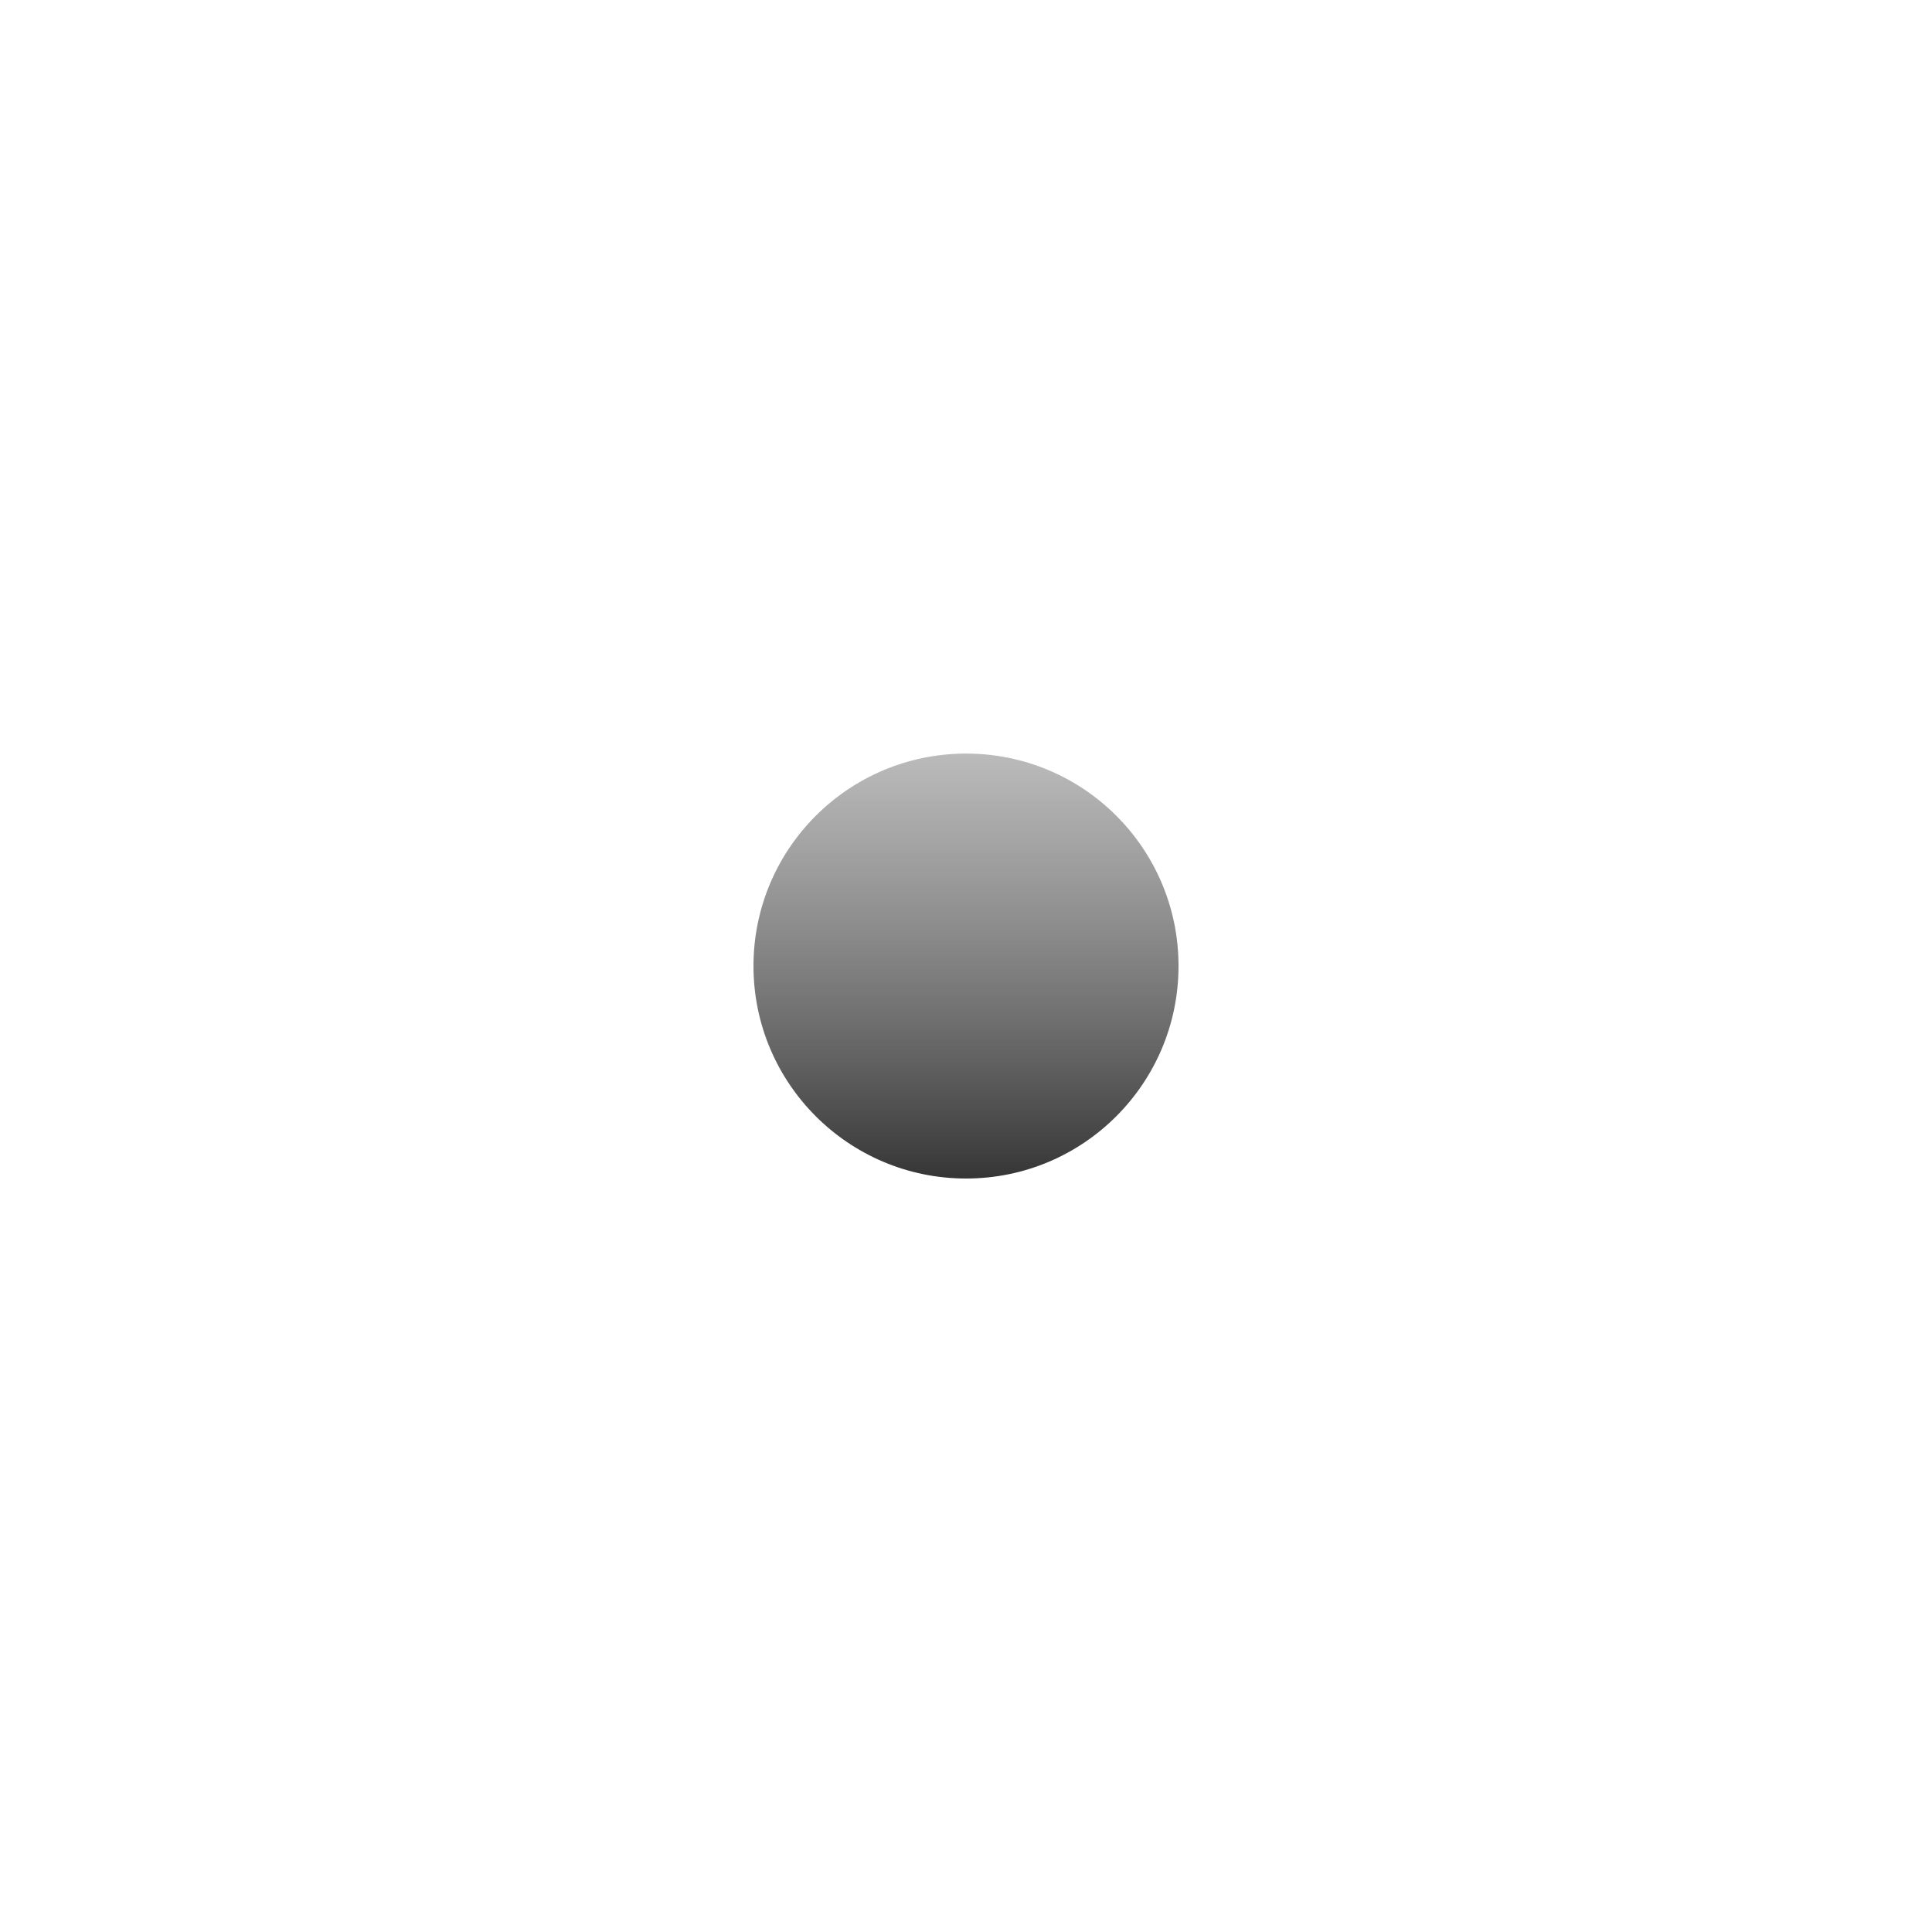
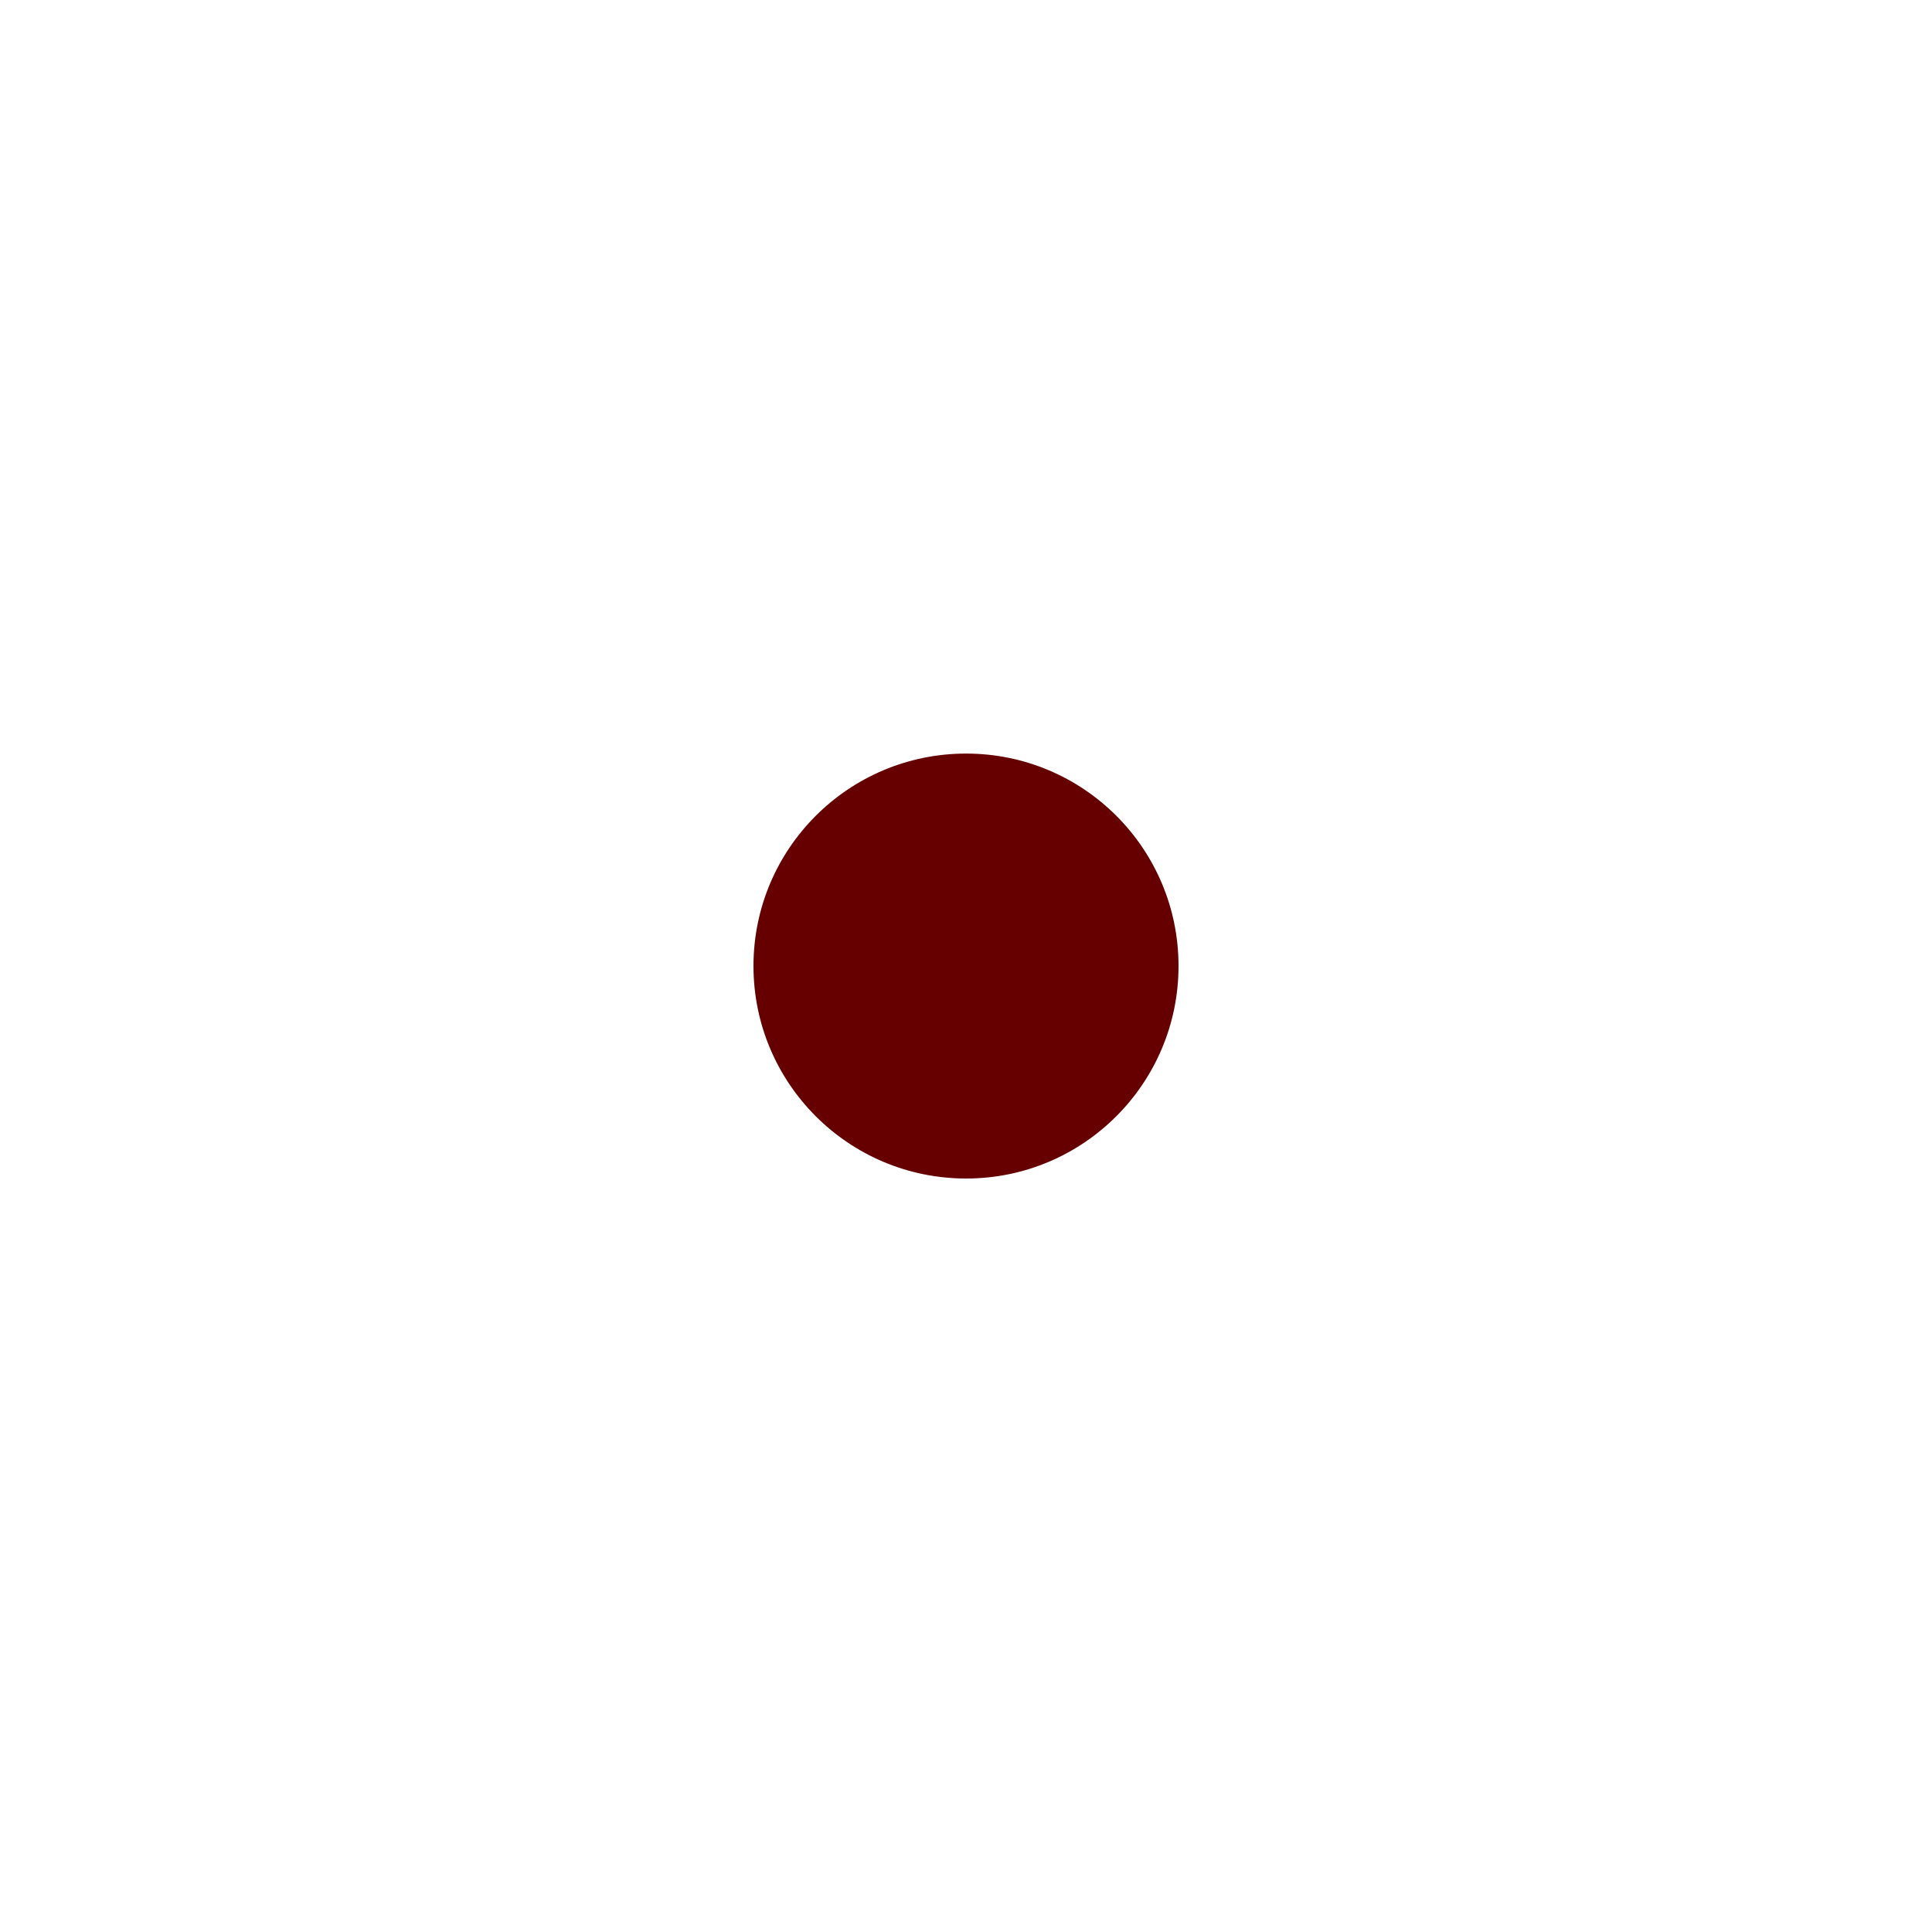
<svg xmlns="http://www.w3.org/2000/svg" version="1.1" width="20" height="20" viewBox="0 0 20 20">
  <linearGradient id="gradient1" x1="0%" y1="100%" x2="0%" y2="0%">
    <stop offset="0%" style="stop-color: #1f1f1f; stop-opacity: .9" />
    <stop offset="100%" style="stop-color: #757575; stop-opacity: .5" />
  </linearGradient>
-   <path fill="url(#gradient1)" d="M7.8 10c0 1.215 0.986 2.2 2.201 2.2s2.199-0.986 2.199-2.2c0-1.215-0.984-2.199-2.199-2.199s-2.201 0.984-2.201 2.199z" />
+   <path fill="#660000" d="M7.8 10c0 1.215 0.986 2.2 2.201 2.2s2.199-0.986 2.199-2.2c0-1.215-0.984-2.199-2.199-2.199s-2.201 0.984-2.201 2.199z" />
</svg>
